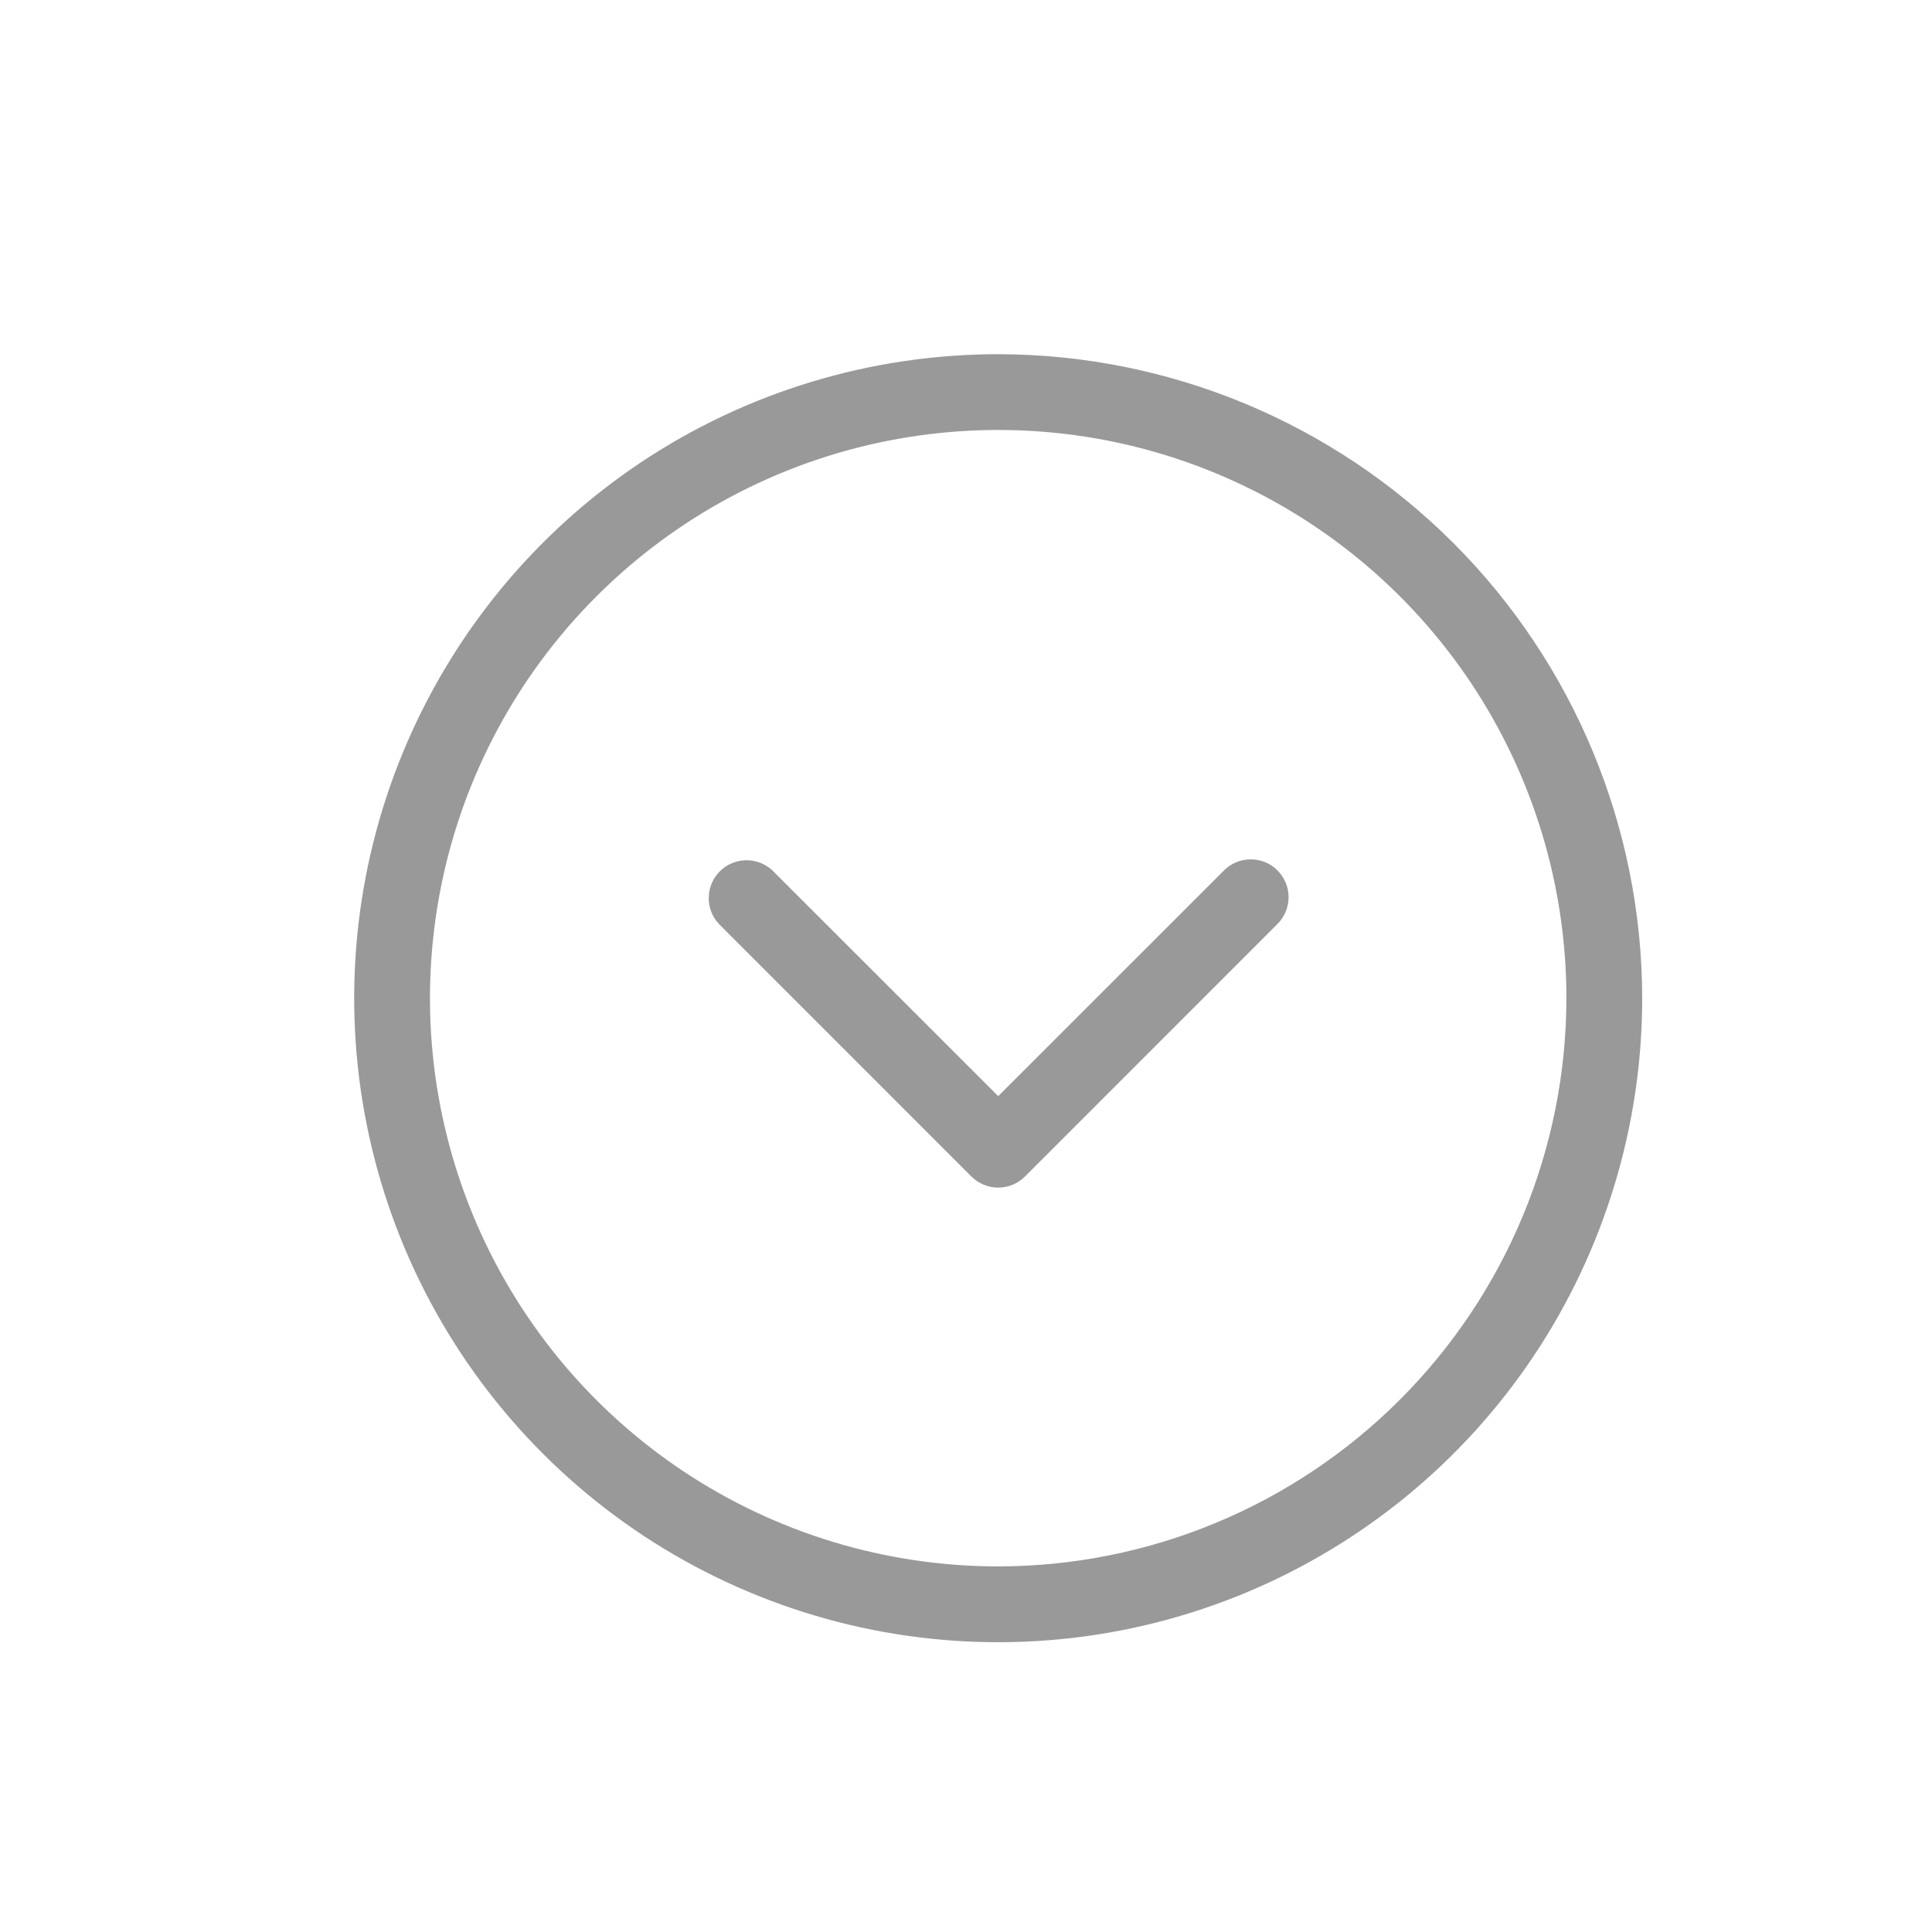
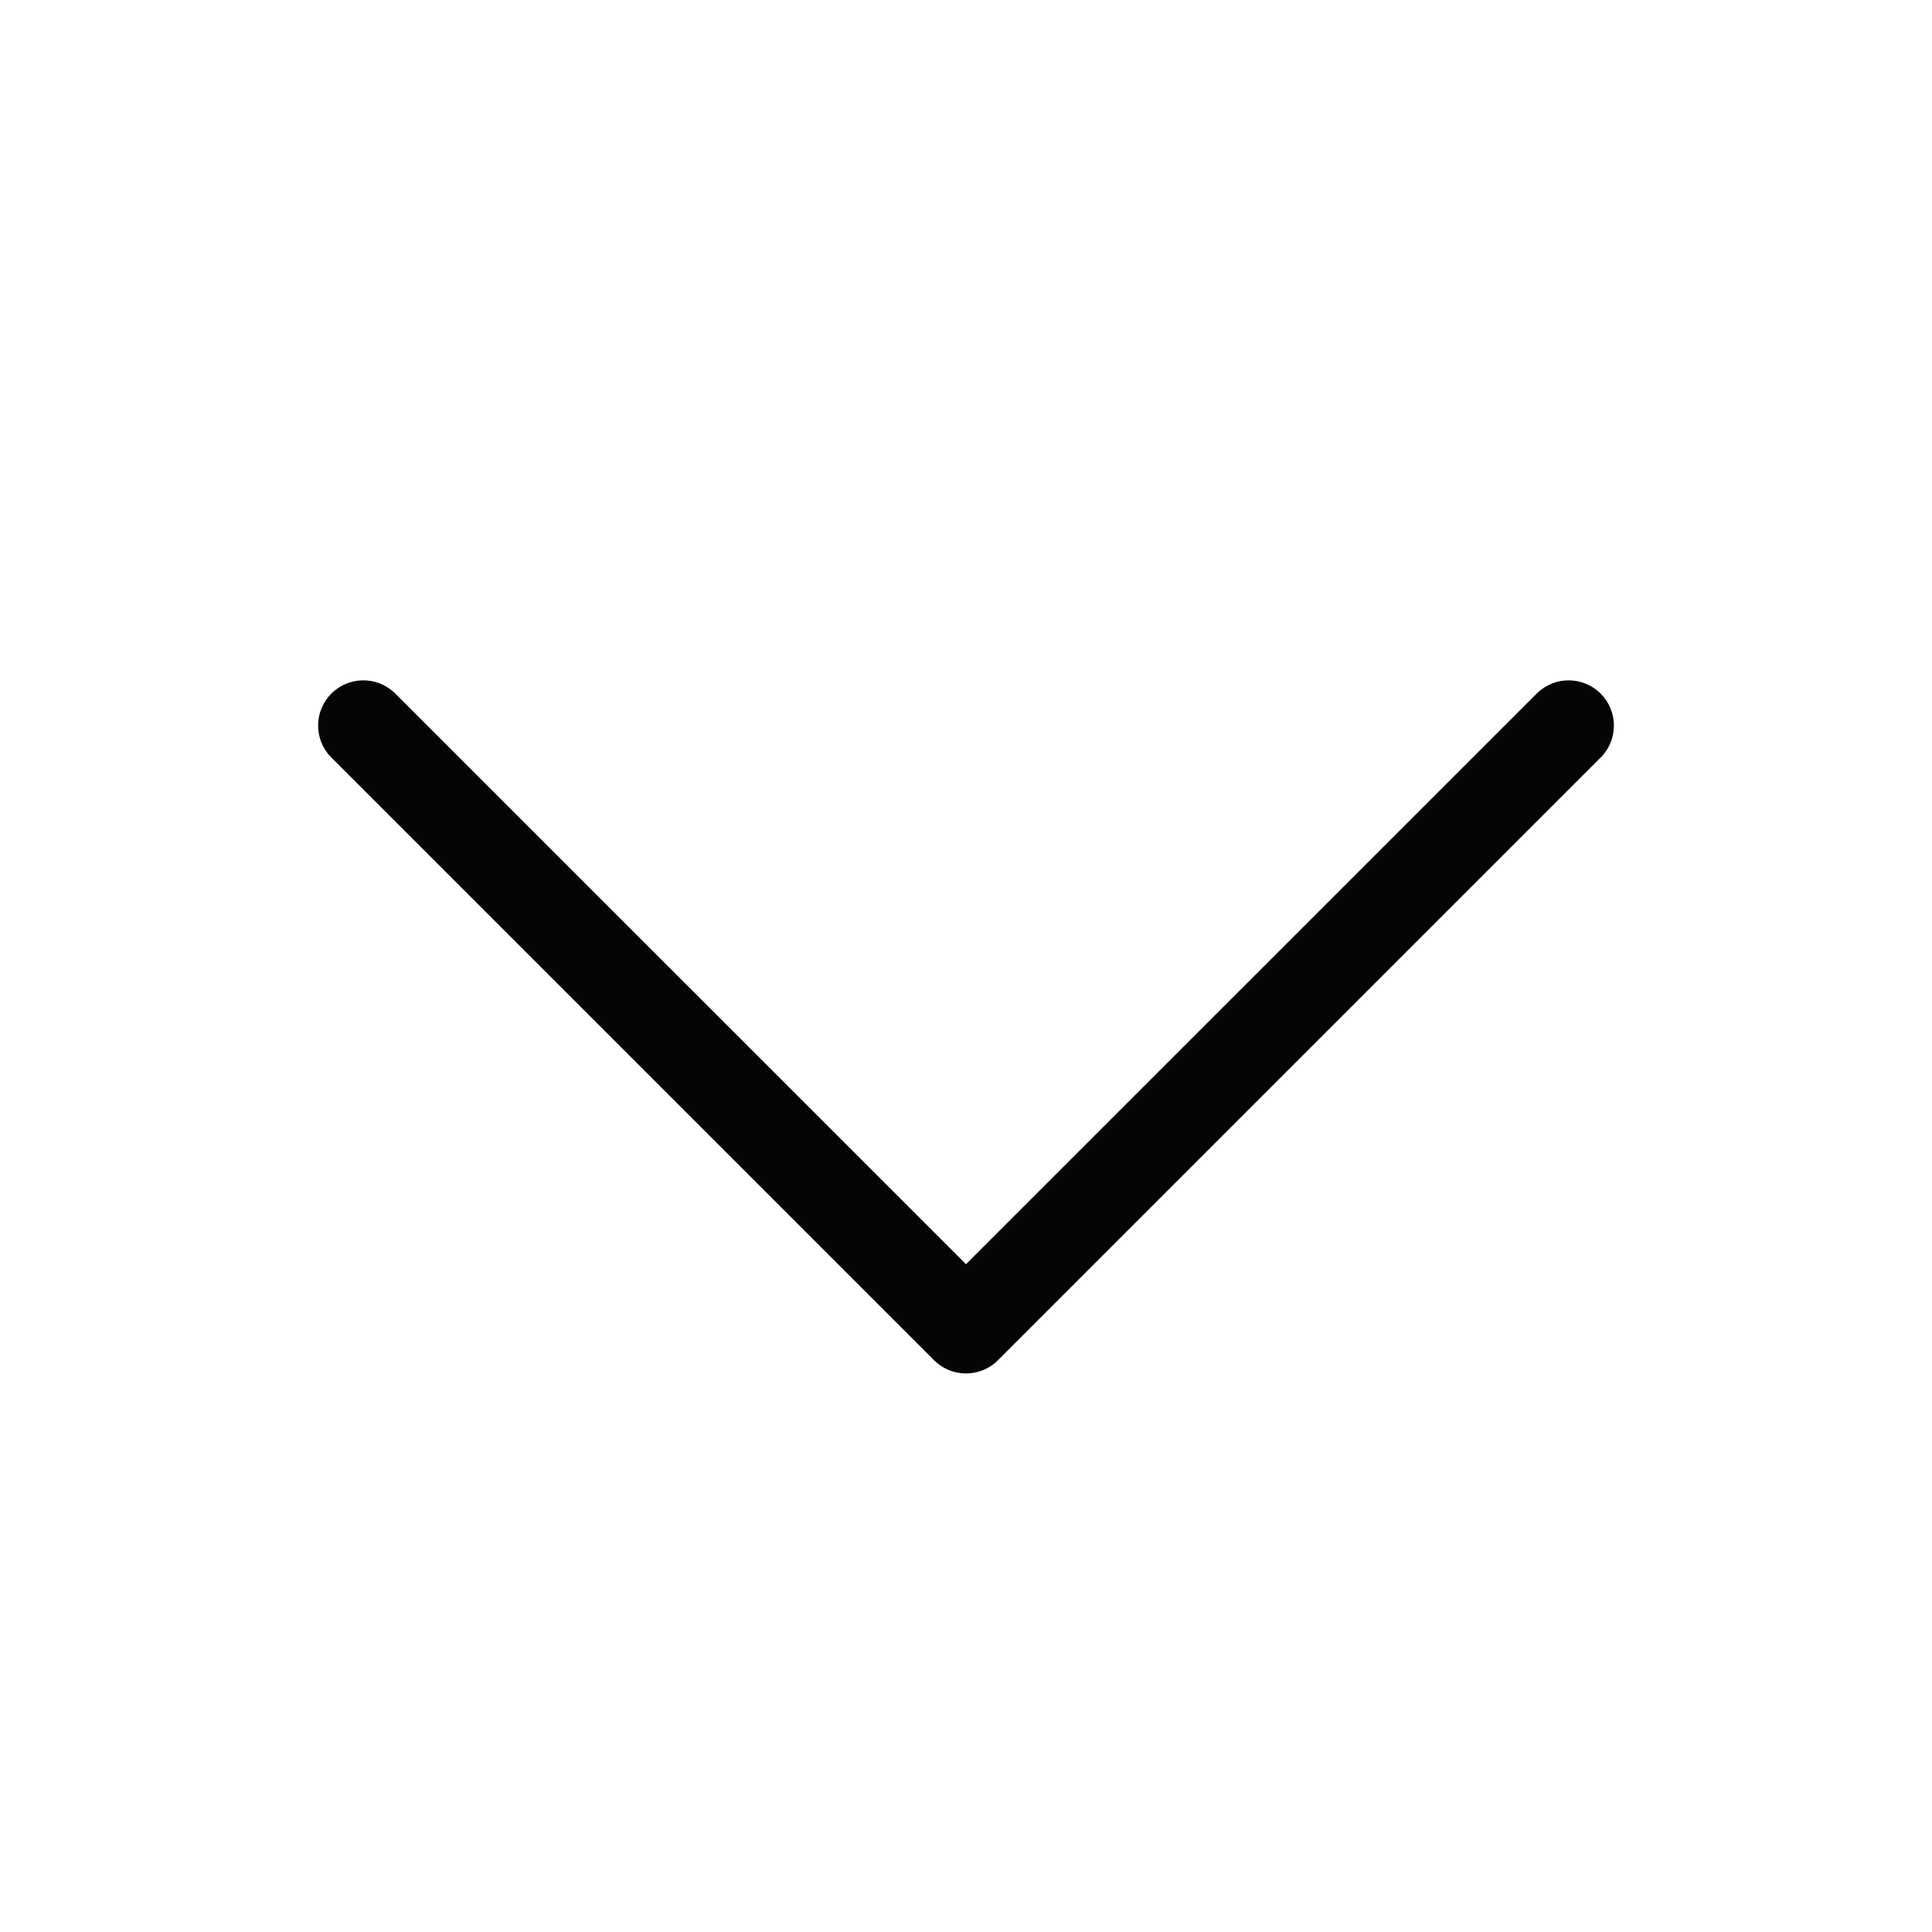
- <svg xmlns="http://www.w3.org/2000/svg" width="30" height="30" viewBox="0 0 30 30" fill="none">
-   <g opacity="0.4">
-     <path d="M15.5 5.5C13.522 5.5 11.589 6.086 9.944 7.185C8.3 8.284 7.018 9.846 6.261 11.673C5.504 13.5 5.306 15.511 5.692 17.451C6.078 19.391 7.03 21.172 8.429 22.571C9.827 23.97 11.609 24.922 13.549 25.308C15.489 25.694 17.5 25.496 19.327 24.739C21.154 23.982 22.716 22.7 23.815 21.056C24.913 19.411 25.5 17.478 25.5 15.5C25.497 12.849 24.442 10.307 22.568 8.432C20.693 6.558 18.151 5.503 15.5 5.5ZM15.5 24.323C13.755 24.323 12.049 23.806 10.598 22.837C9.147 21.867 8.016 20.489 7.348 18.877C6.68 17.264 6.506 15.49 6.846 13.779C7.186 12.067 8.027 10.495 9.261 9.261C10.495 8.027 12.067 7.186 13.779 6.846C15.49 6.506 17.264 6.68 18.877 7.348C20.489 8.016 21.867 9.147 22.837 10.598C23.806 12.049 24.323 13.755 24.323 15.5C24.321 17.839 23.39 20.082 21.736 21.736C20.082 23.39 17.839 24.321 15.5 24.323ZM19.837 13.516C19.947 13.626 20.009 13.775 20.009 13.931C20.009 14.087 19.947 14.237 19.837 14.347L15.916 18.269C15.805 18.379 15.656 18.441 15.5 18.441C15.344 18.441 15.195 18.379 15.084 18.269L11.163 14.347C11.059 14.236 11.002 14.088 11.005 13.936C11.008 13.783 11.069 13.638 11.177 13.53C11.285 13.422 11.43 13.361 11.583 13.358C11.735 13.355 11.883 13.412 11.994 13.516L15.5 17.021L19.006 13.516C19.116 13.405 19.266 13.344 19.422 13.344C19.578 13.344 19.727 13.405 19.837 13.516Z" fill="black" />
-   </g>
+ <svg xmlns="http://www.w3.org/2000/svg" width="20" height="20" viewBox="0 0 20 20" fill="none">
+   <path d="M16.581 7.831L10.331 14.081C10.243 14.169 10.124 14.218 10 14.218C9.876 14.218 9.757 14.169 9.669 14.081L3.419 7.831C3.336 7.742 3.291 7.625 3.293 7.503C3.295 7.382 3.344 7.266 3.43 7.18C3.516 7.094 3.632 7.045 3.753 7.043C3.875 7.041 3.992 7.086 4.081 7.169L10 13.087L15.919 7.169C16.008 7.086 16.125 7.041 16.247 7.043C16.368 7.045 16.484 7.094 16.57 7.18C16.656 7.266 16.705 7.382 16.707 7.503C16.709 7.625 16.664 7.742 16.581 7.831Z" fill="#050505" />
</svg>
